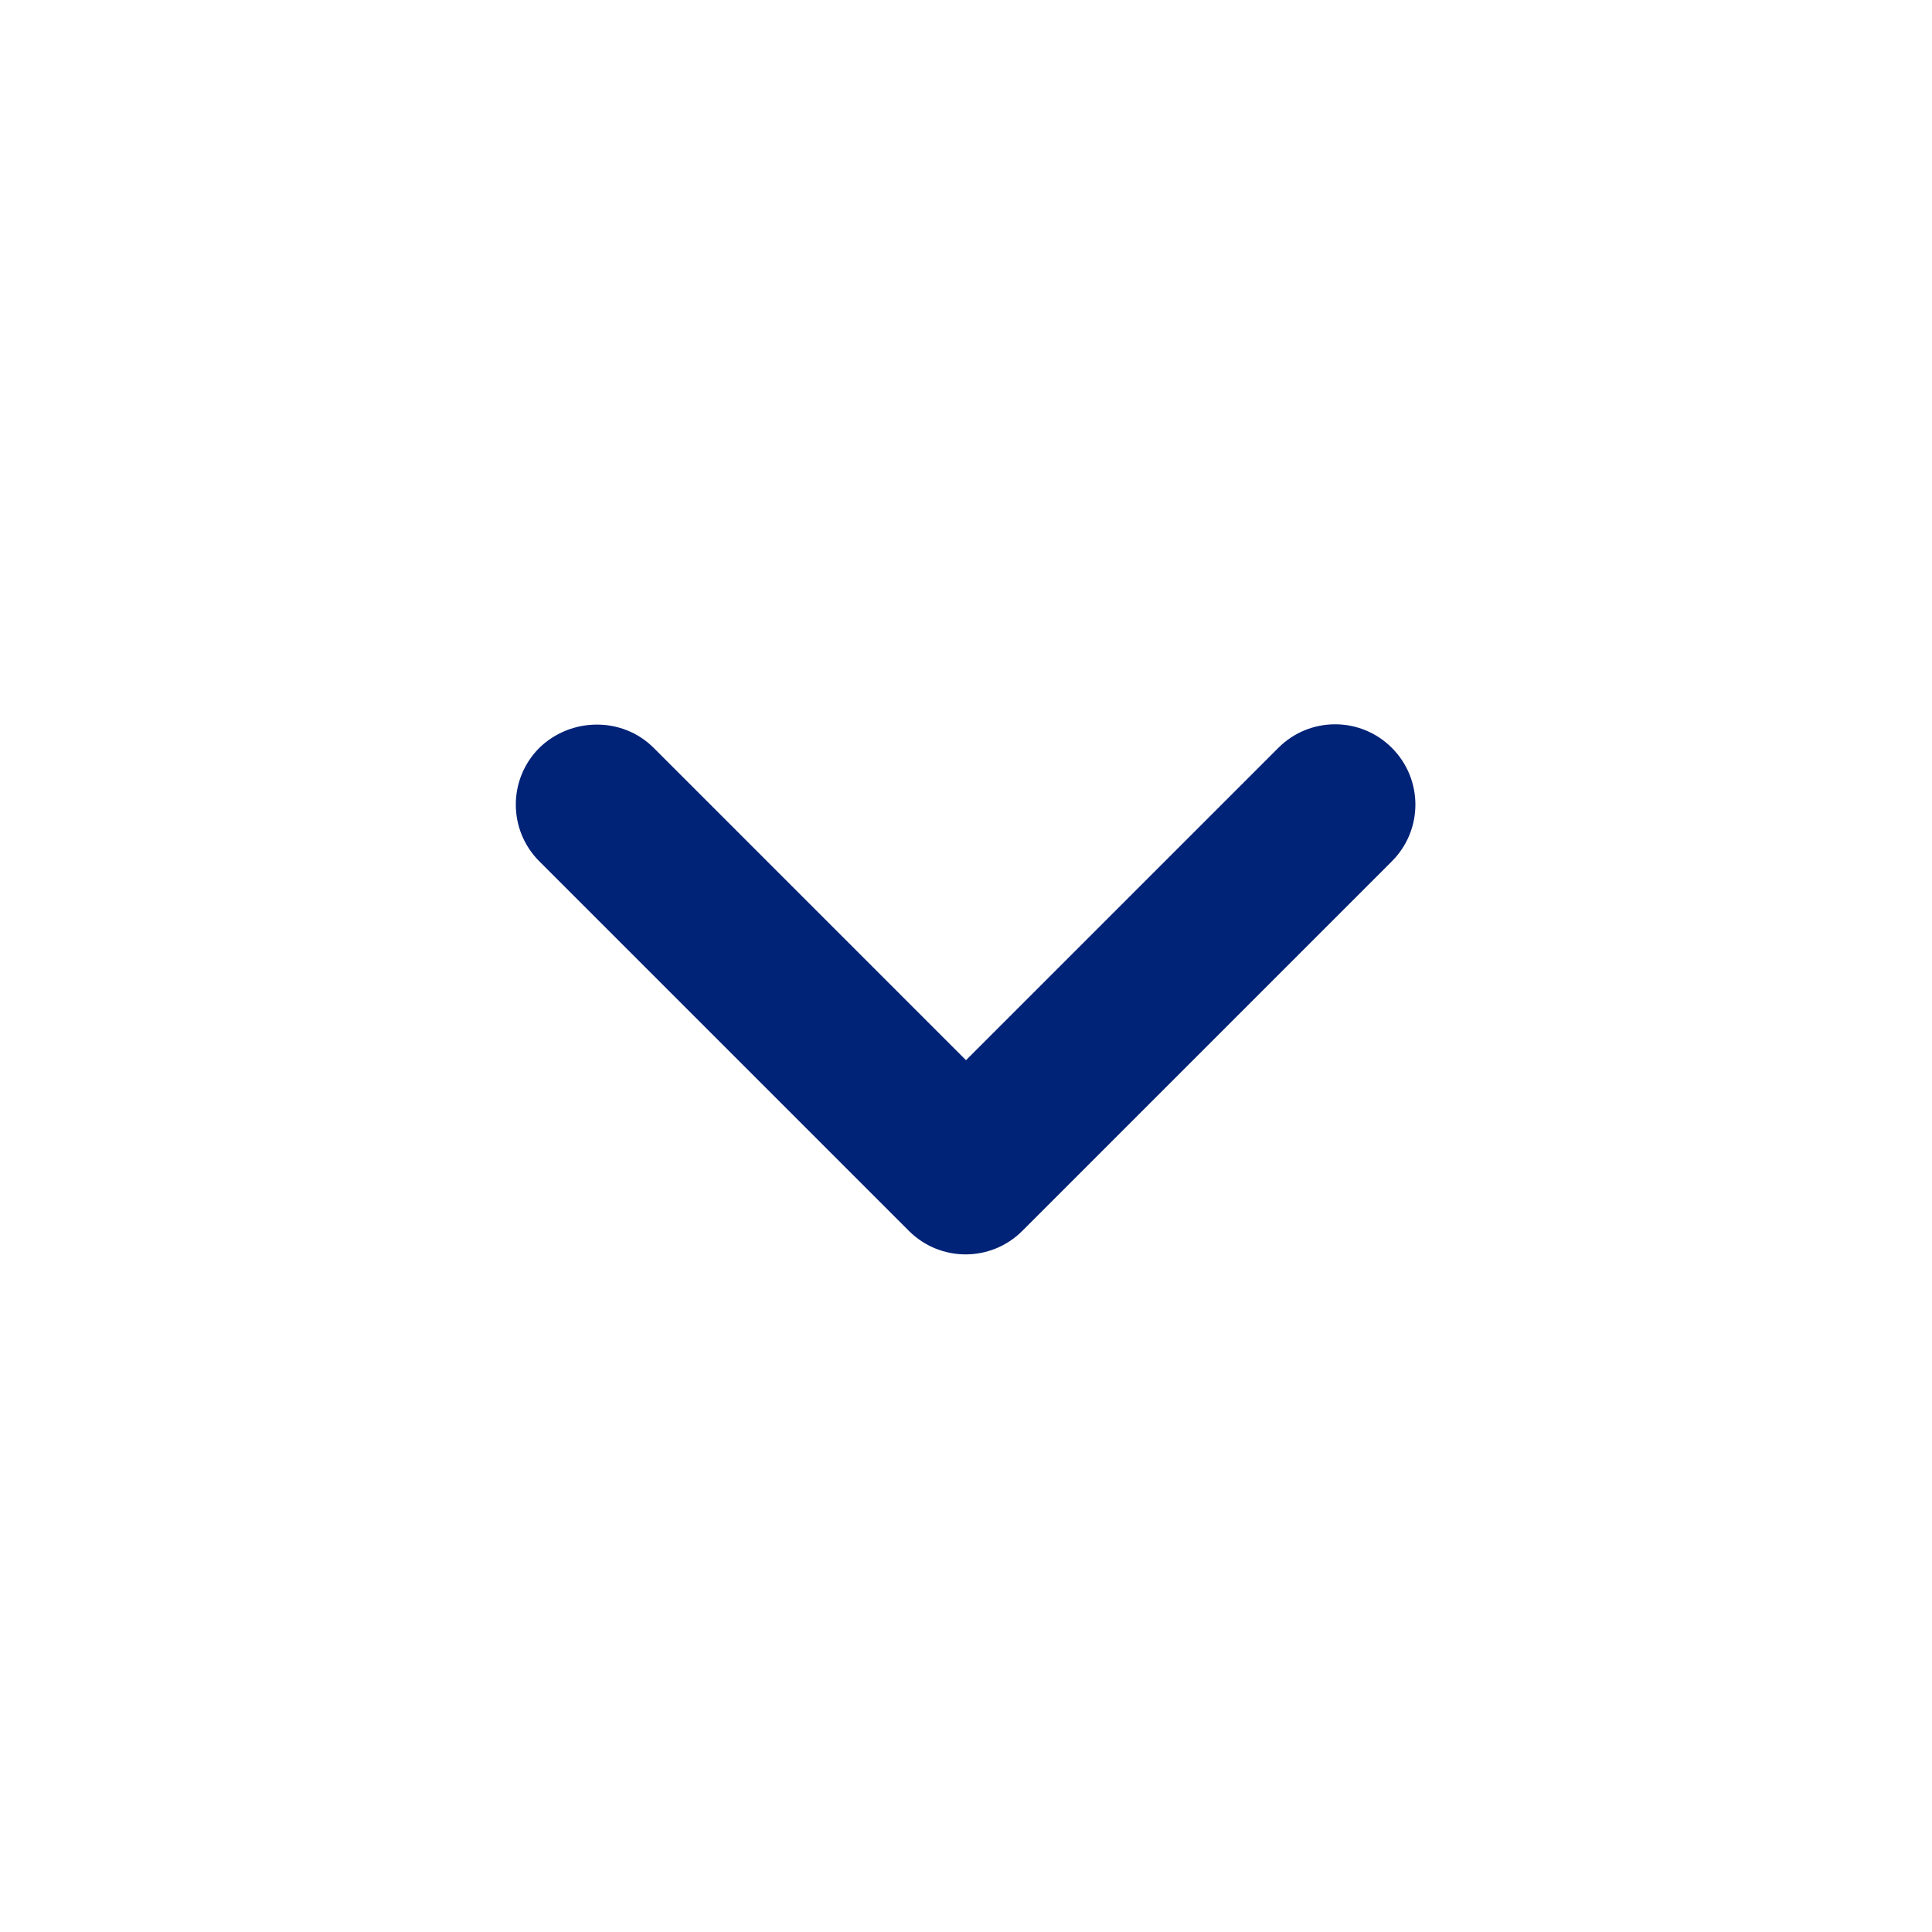
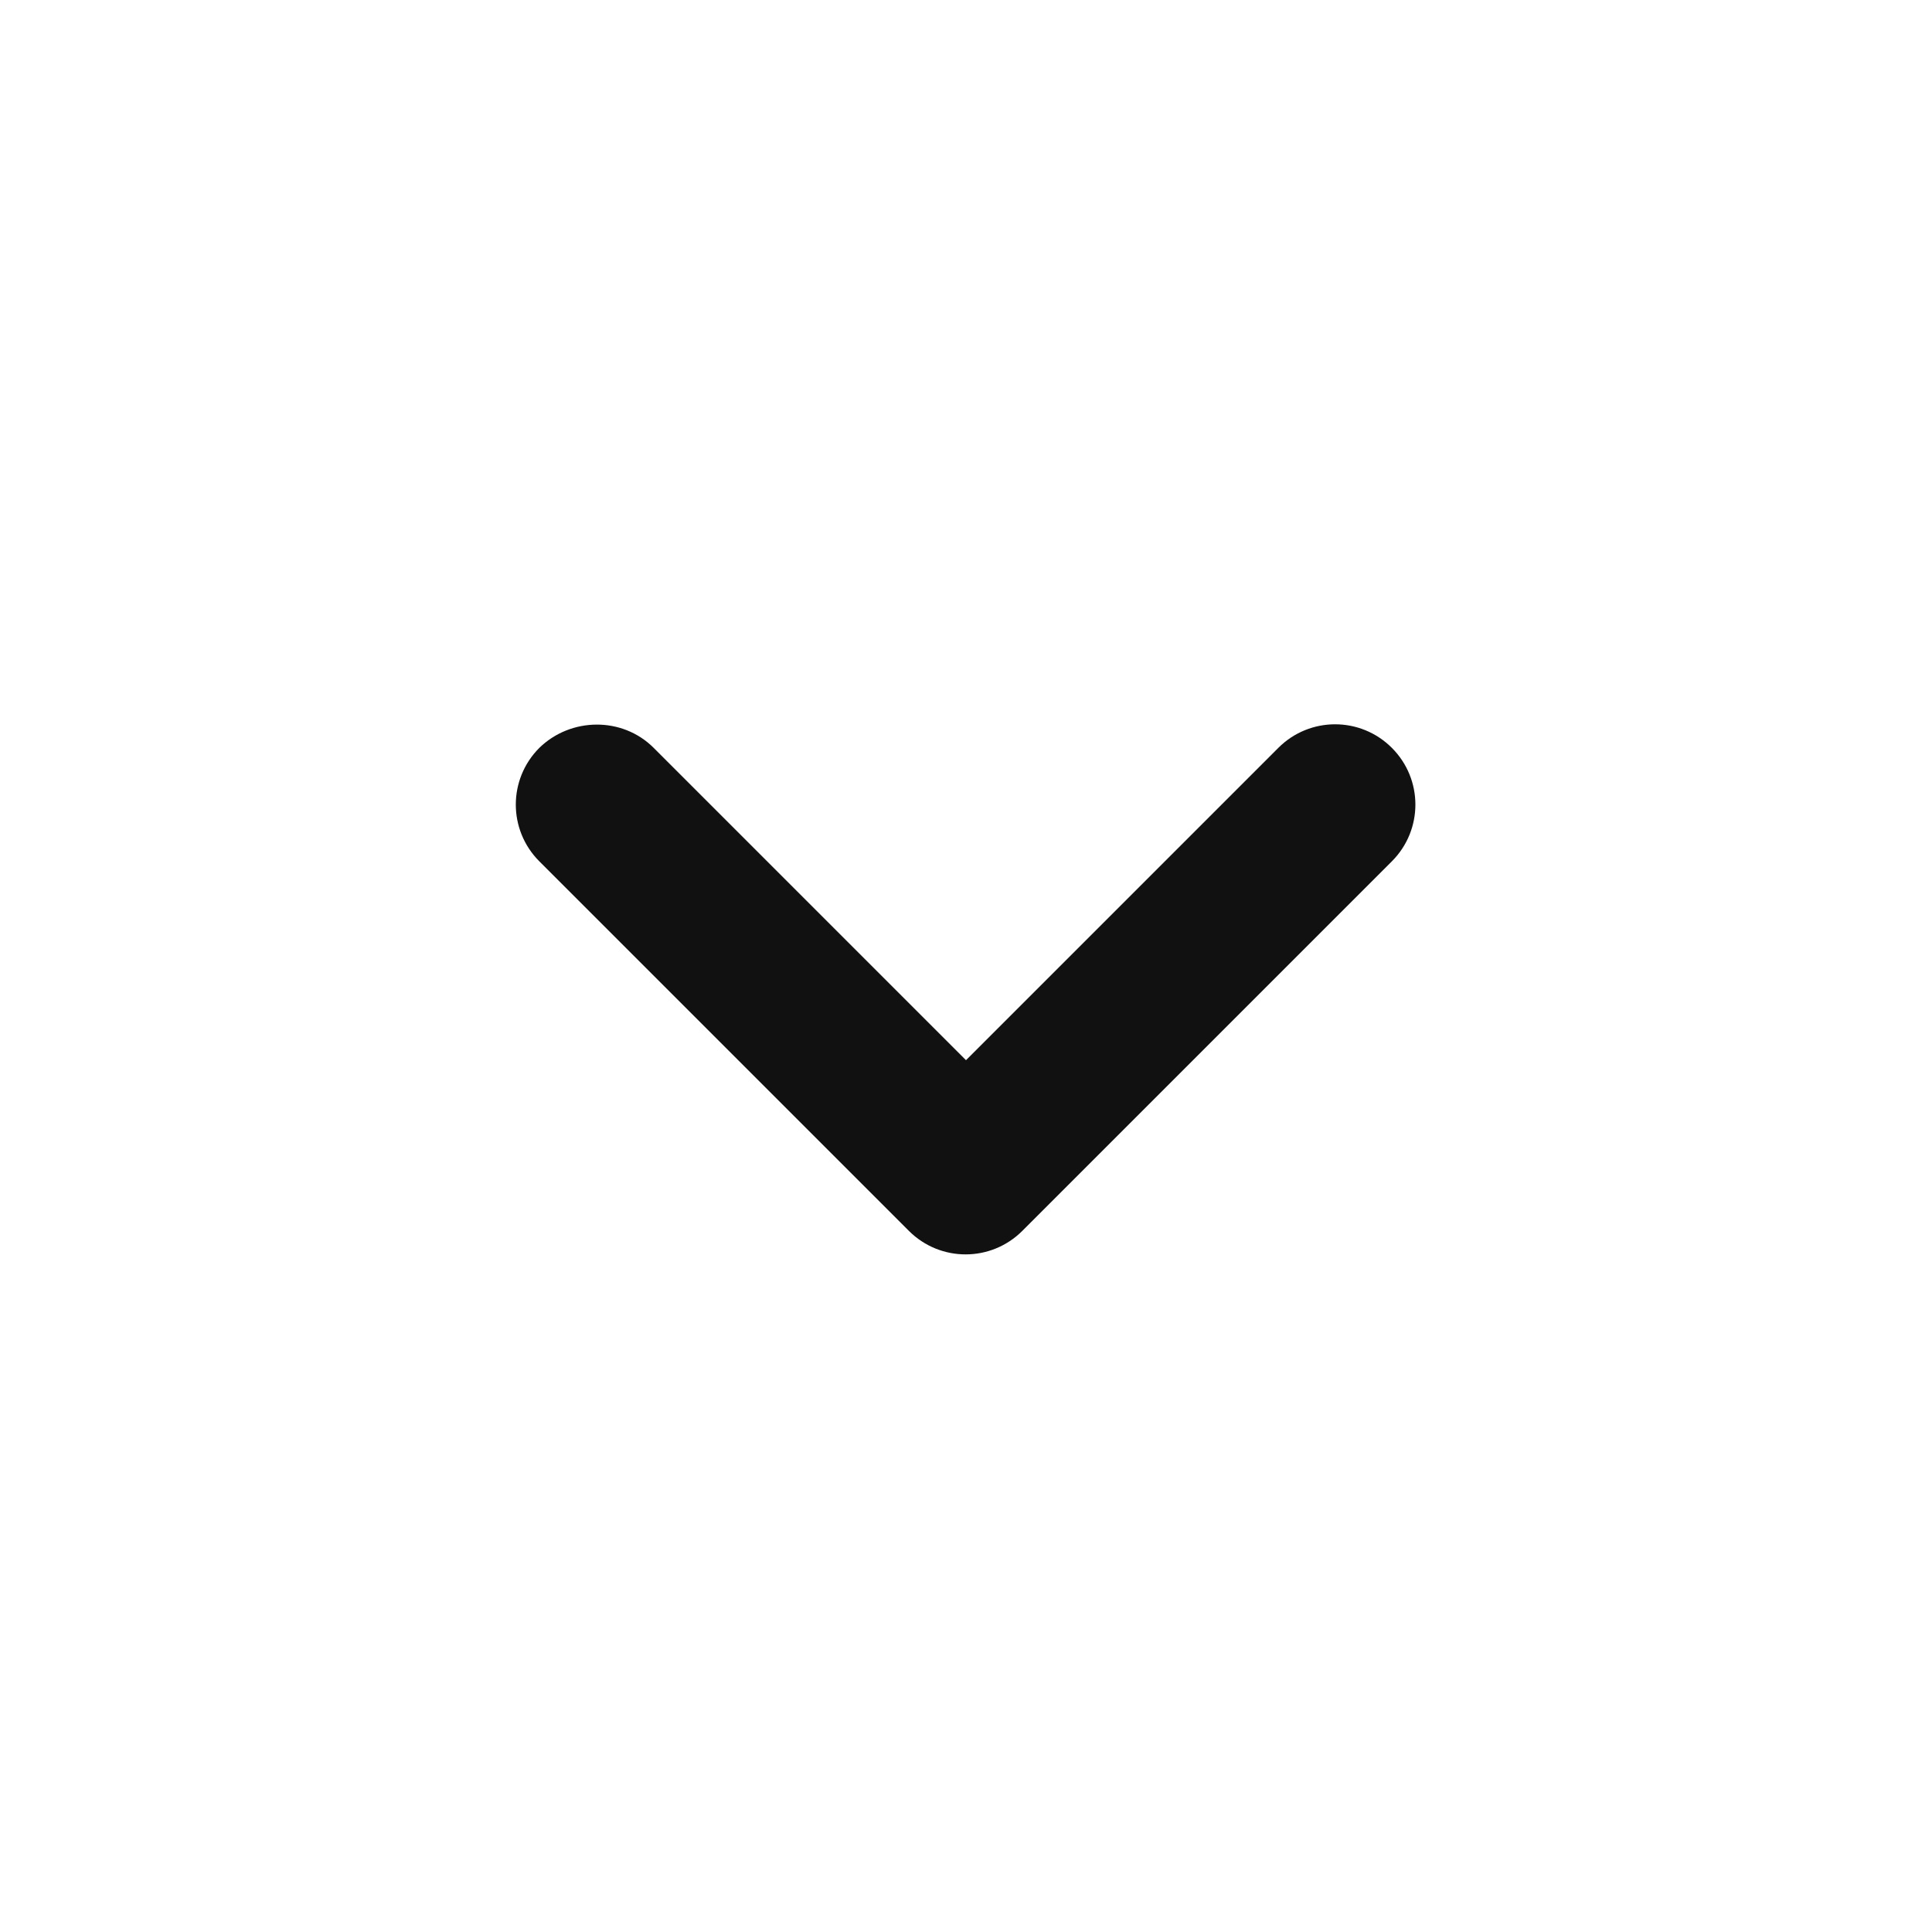
- <svg xmlns="http://www.w3.org/2000/svg" viewBox="0 0 24 24" fill="#027">
+ <svg xmlns="http://www.w3.org/2000/svg" viewBox="0 0 24 24" fill="#111">
  <path d="M8.12 9.29L12 13.17l3.88-3.88c.39-.39 1.02-.39 1.41 0 .39.39.39 1.02 0 1.41l-4.59 4.59c-.39.39-1.02.39-1.41 0L6.7 10.7c-.39-.39-.39-1.02 0-1.41.39-.38 1.03-.39 1.42 0z" />
</svg>
